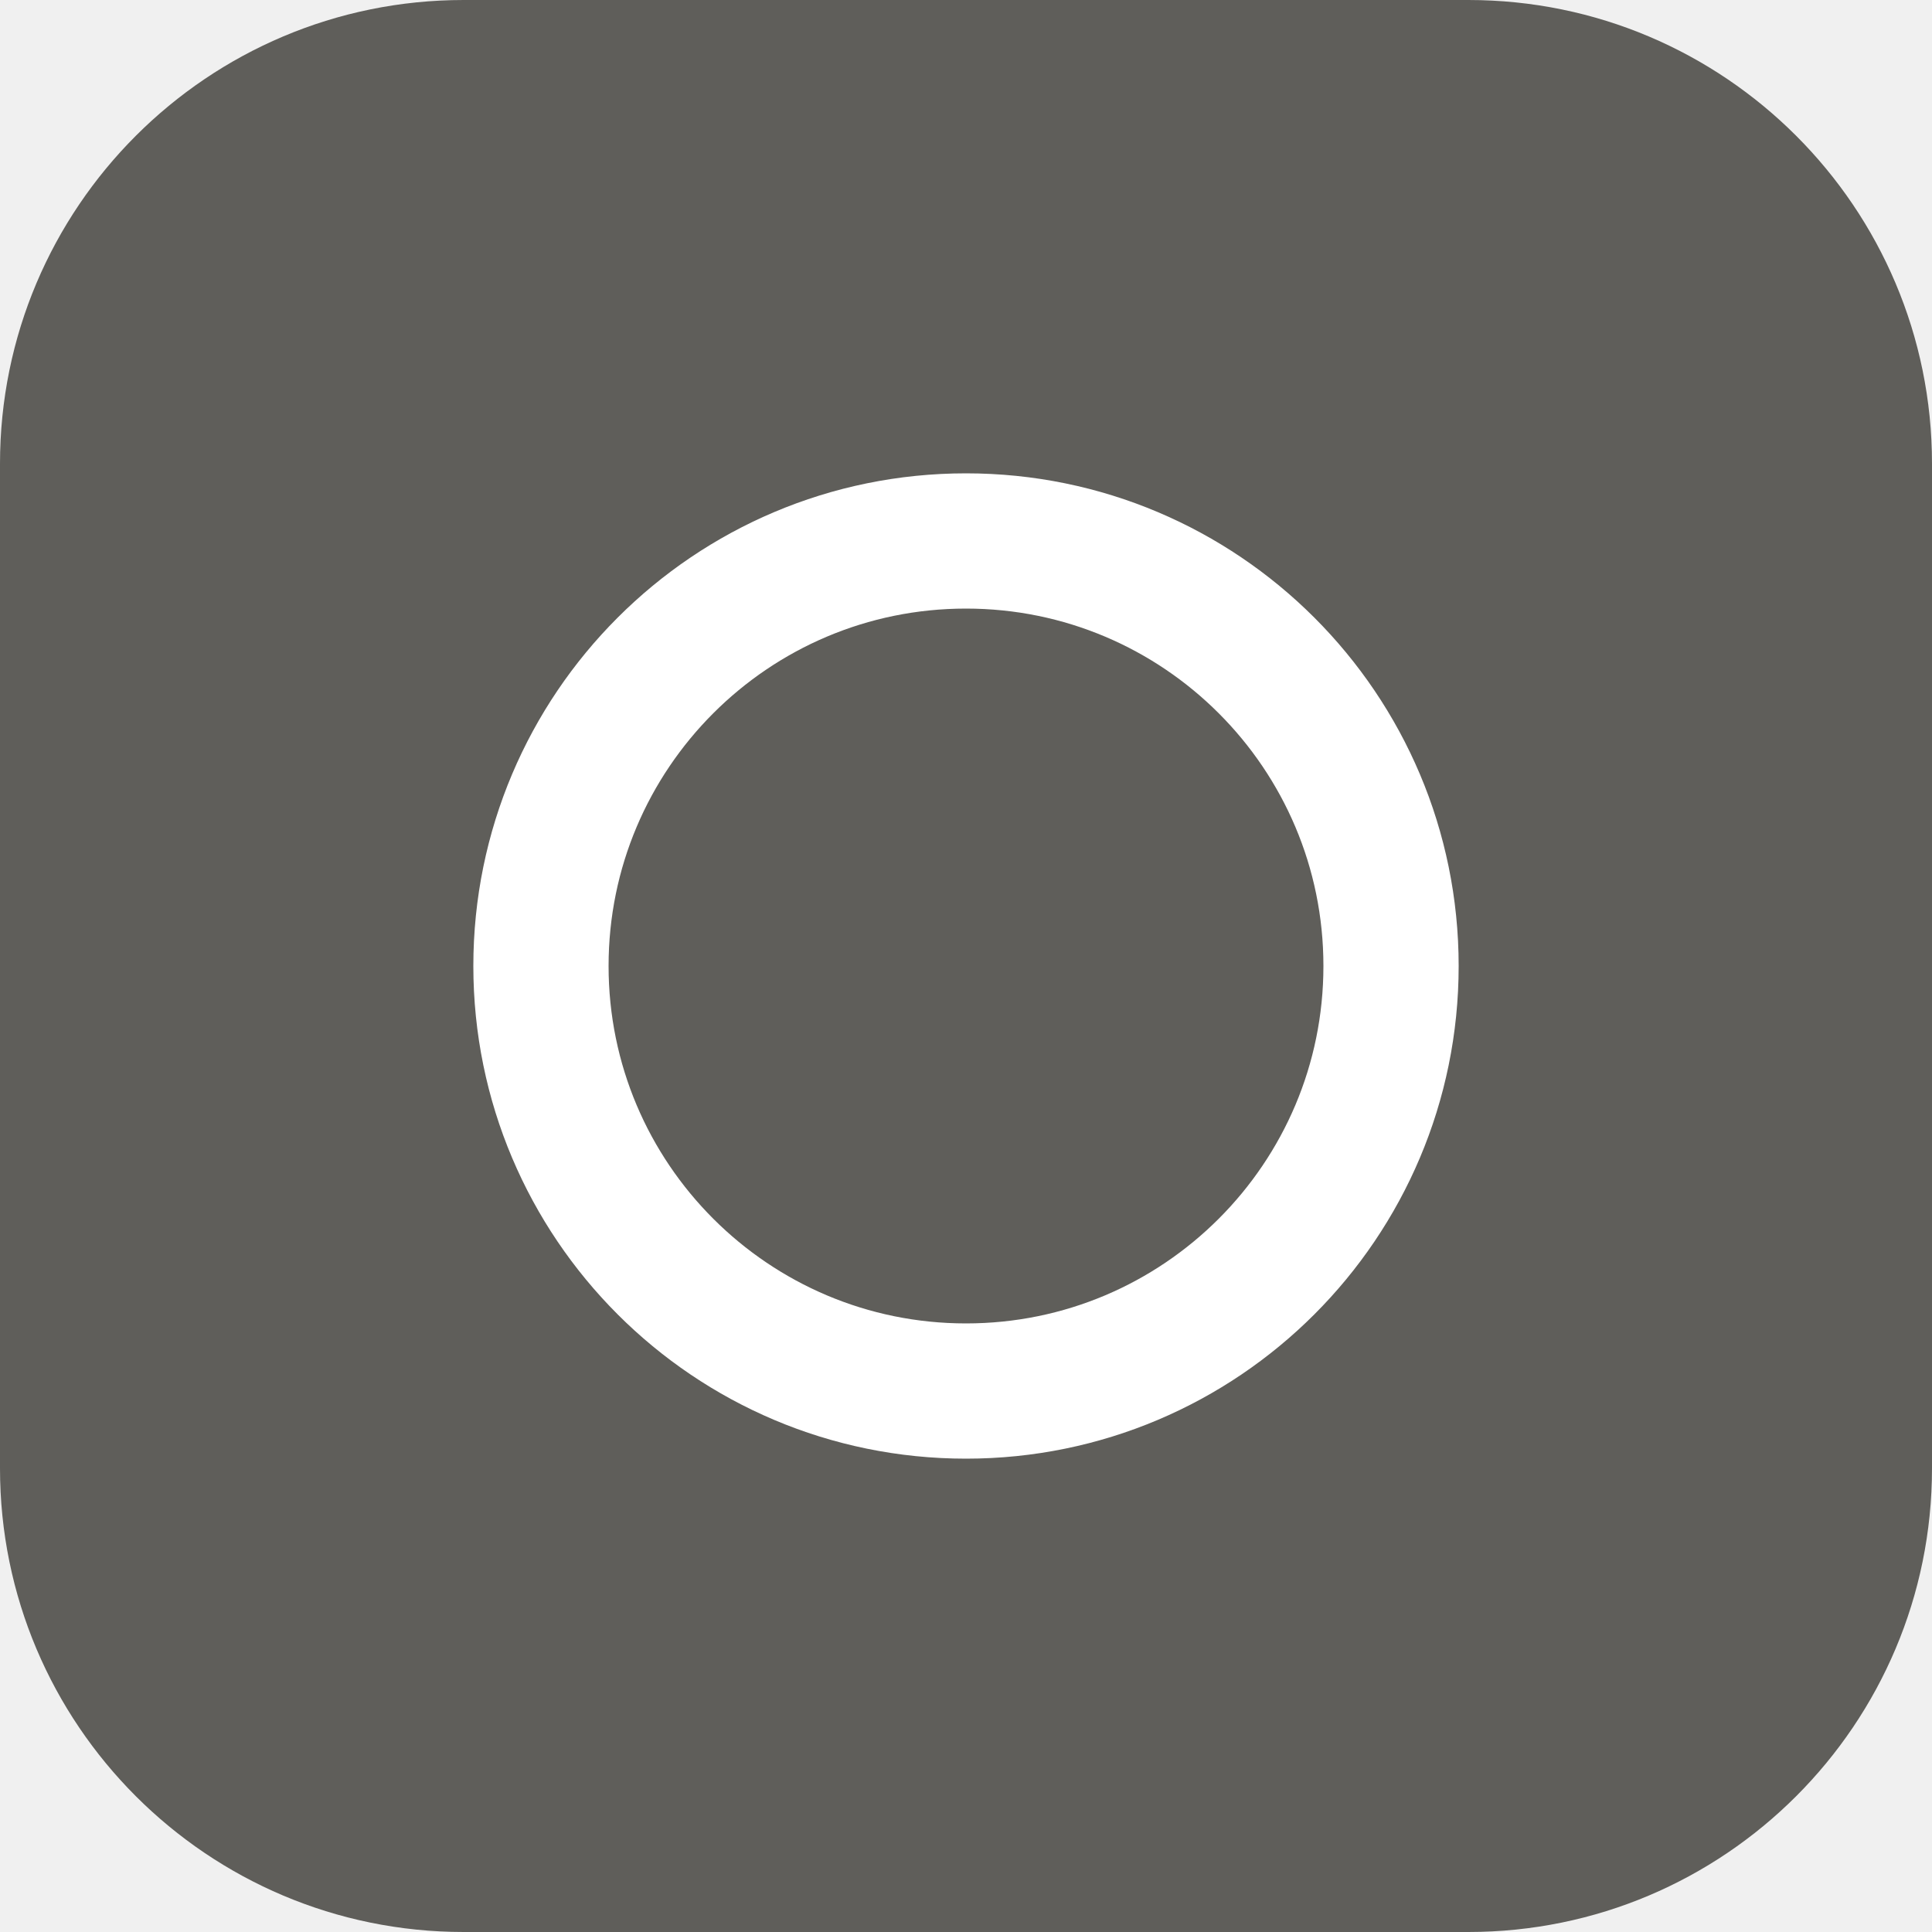
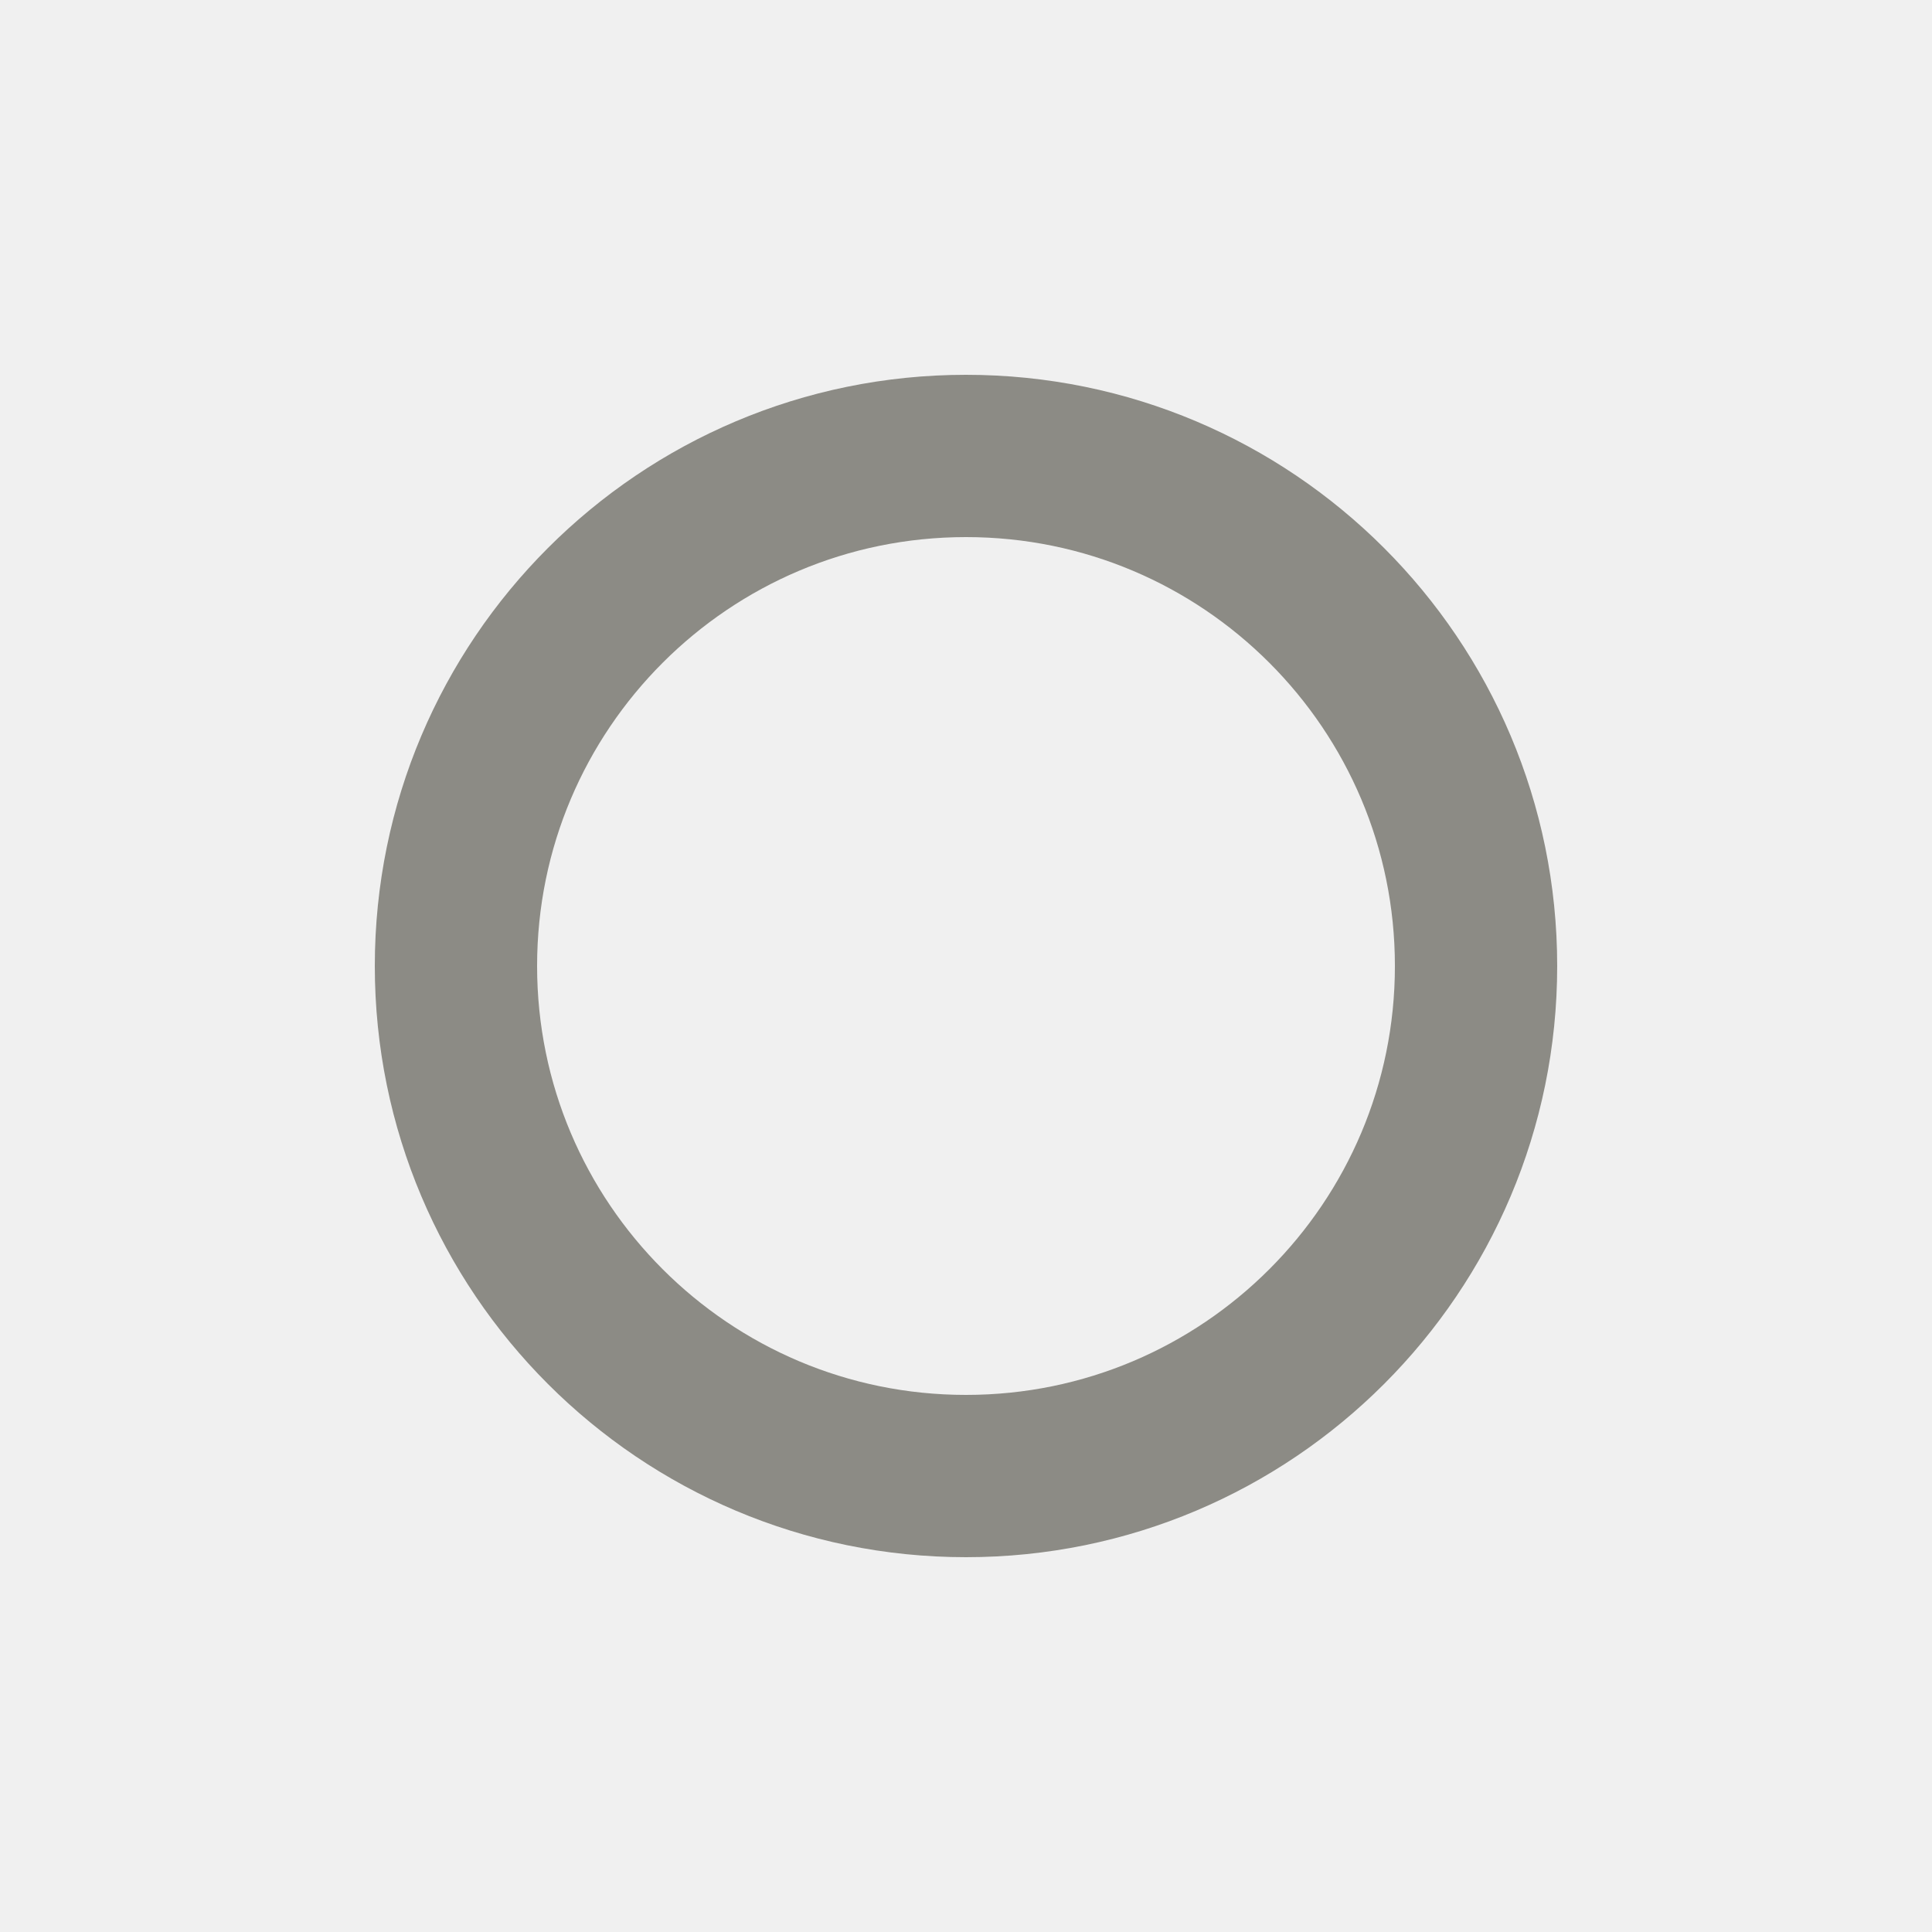
<svg xmlns="http://www.w3.org/2000/svg" viewBox="0 0 100 100" width="100" height="100">
-   <rect width="100" height="100" rx="24" fill="#5F5E5A" />
-   <g fill="none" stroke="#fff" stroke-width="7" stroke-linecap="round" stroke-linejoin="round">
+   <g transform="translate(-10 -10) scale(1.2)" fill="none" stroke="#8C8B85" stroke-width="7" stroke-linecap="round" stroke-linejoin="round">
    <circle cx="50" cy="50" r="22" />
  </g>
</svg>
